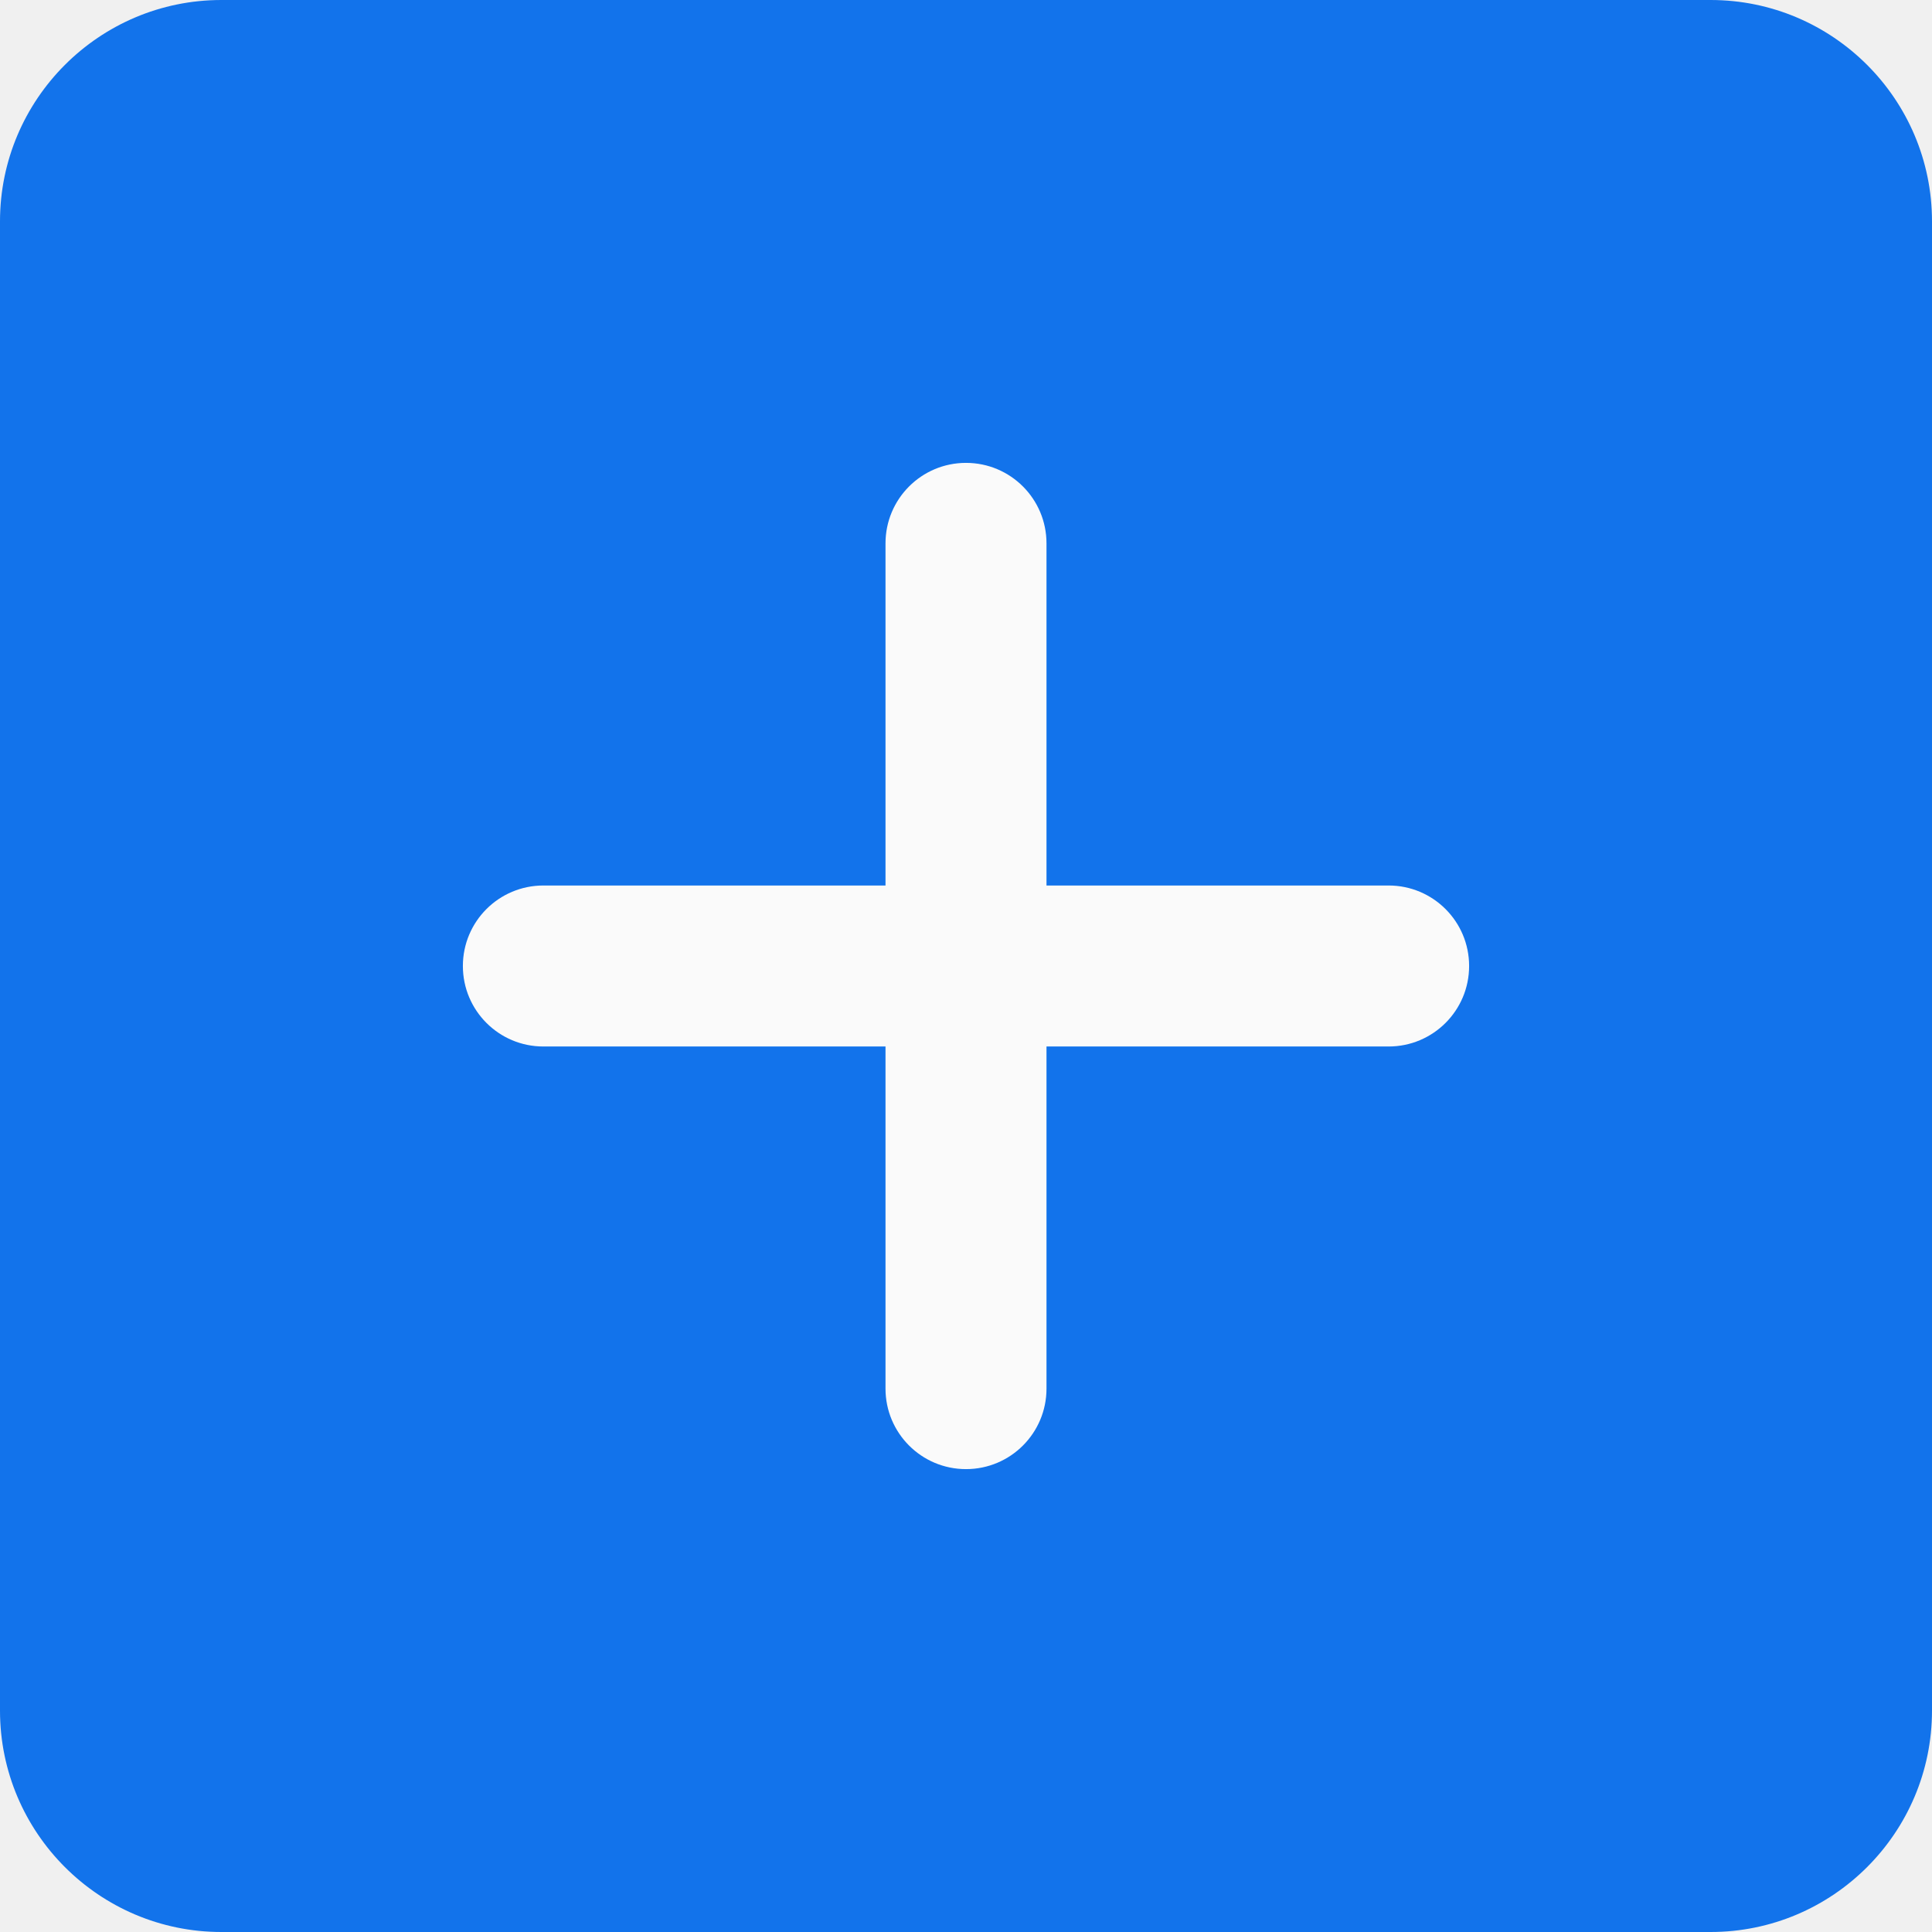
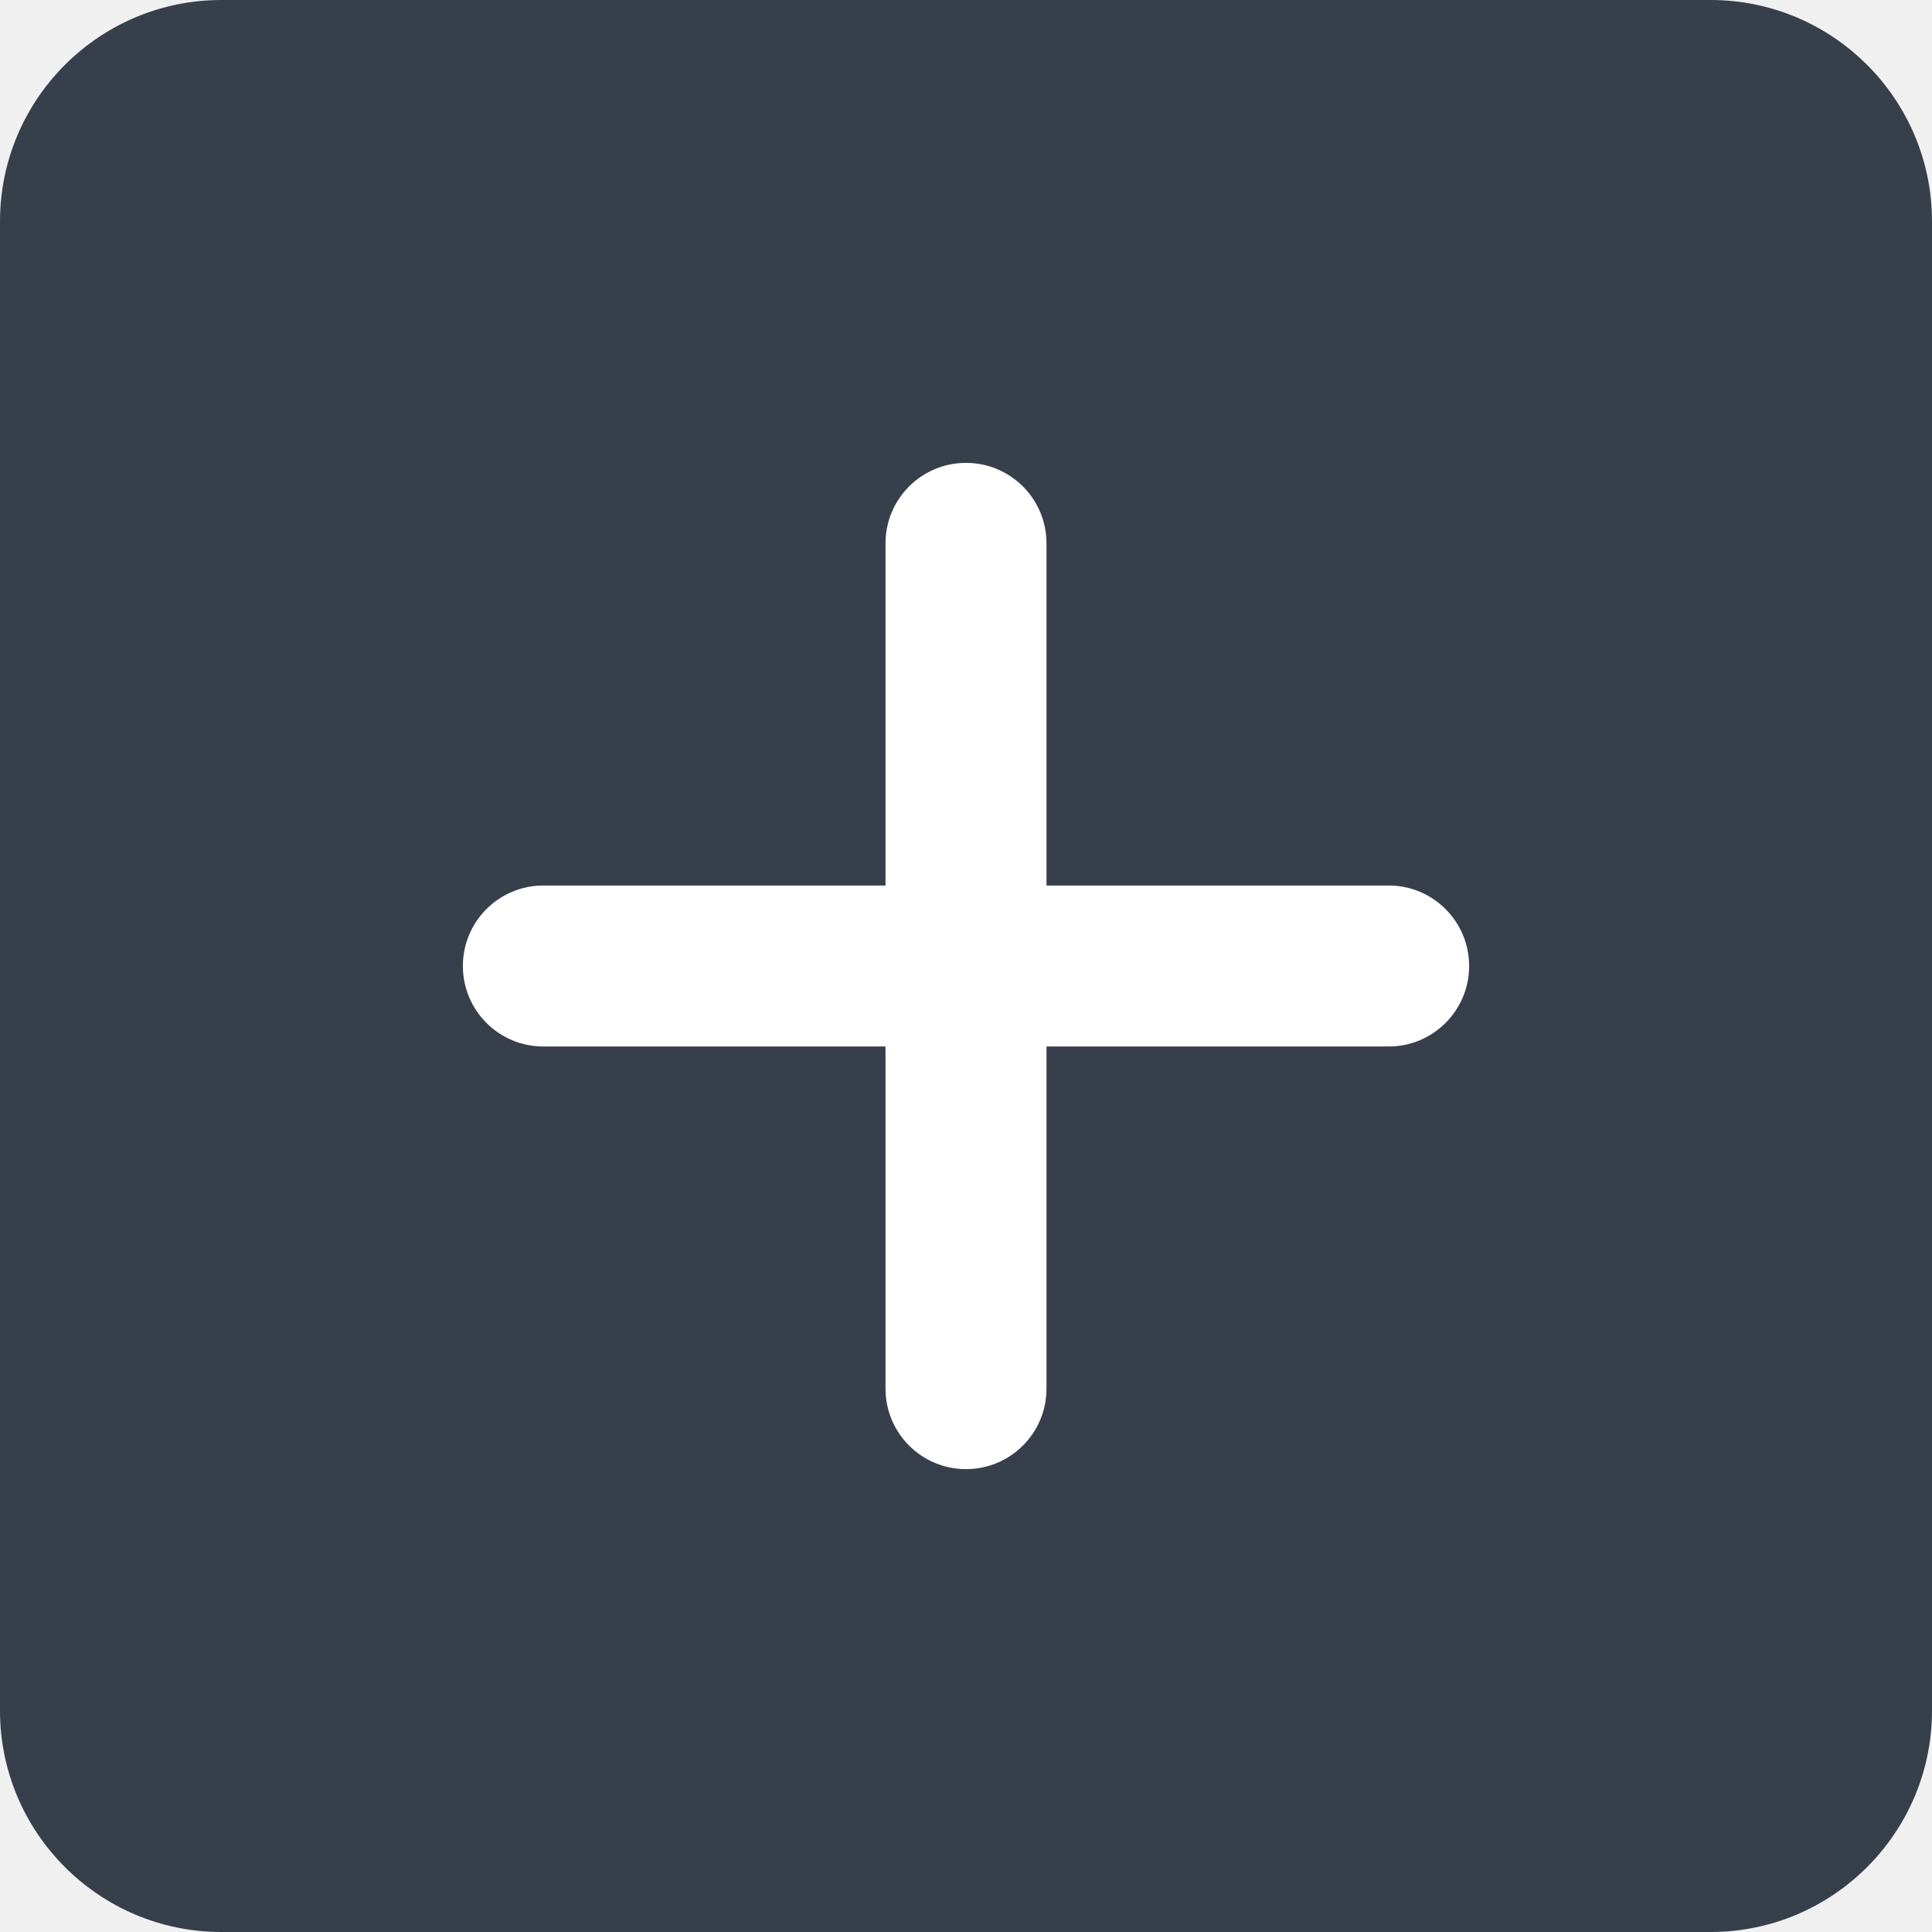
<svg xmlns="http://www.w3.org/2000/svg" version="1.1" width="512" height="512" x="0" y="0" viewBox="0 0 512 512" style="enable-background:new 0 0 512 512" xml:space="preserve" class="">
  <g>
-     <path d="m453.332 0h-394.664c-32.363 0-58.668 26.305-58.668 58.668v394.664c0 32.363 26.305 58.668 58.668 58.668h394.664c32.363 0 58.668-26.305 58.668-58.668v-394.664c0-32.363-26.305-58.668-58.668-58.668zm0 0" fill="#1273eb" data-original="#2196f3" style="" class="" />
-     <path d="m368 277.332h-90.668v90.668c0 11.777-9.535 21.332-21.332 21.332s-21.332-9.555-21.332-21.332v-90.668h-90.668c-11.797 0-21.332-9.555-21.332-21.332s9.535-21.332 21.332-21.332h90.668v-90.668c0-11.777 9.535-21.332 21.332-21.332s21.332 9.555 21.332 21.332v90.668h90.668c11.797 0 21.332 9.555 21.332 21.332s-9.535 21.332-21.332 21.332zm0 0" fill="#fafafa" data-original="#fafafa" style="" />
+     <path d="m453.332 0h-394.664c-32.363 0-58.668 26.305-58.668 58.668v394.664c0 32.363 26.305 58.668 58.668 58.668h394.664c32.363 0 58.668-26.305 58.668-58.668v-394.664c0-32.363-26.305-58.668-58.668-58.668zm0 0" fill="#37404a" data-original="#2196f3" style="" class="" />
+     <path d="m368 277.332h-90.668v90.668c0 11.777-9.535 21.332-21.332 21.332s-21.332-9.555-21.332-21.332v-90.668h-90.668c-11.797 0-21.332-9.555-21.332-21.332s9.535-21.332 21.332-21.332h90.668v-90.668c0-11.777 9.535-21.332 21.332-21.332s21.332 9.555 21.332 21.332v90.668h90.668c11.797 0 21.332 9.555 21.332 21.332s-9.535 21.332-21.332 21.332zm0 0" fill="#ffffff" data-original="#ffffff" style="" />
  </g>
</svg>
